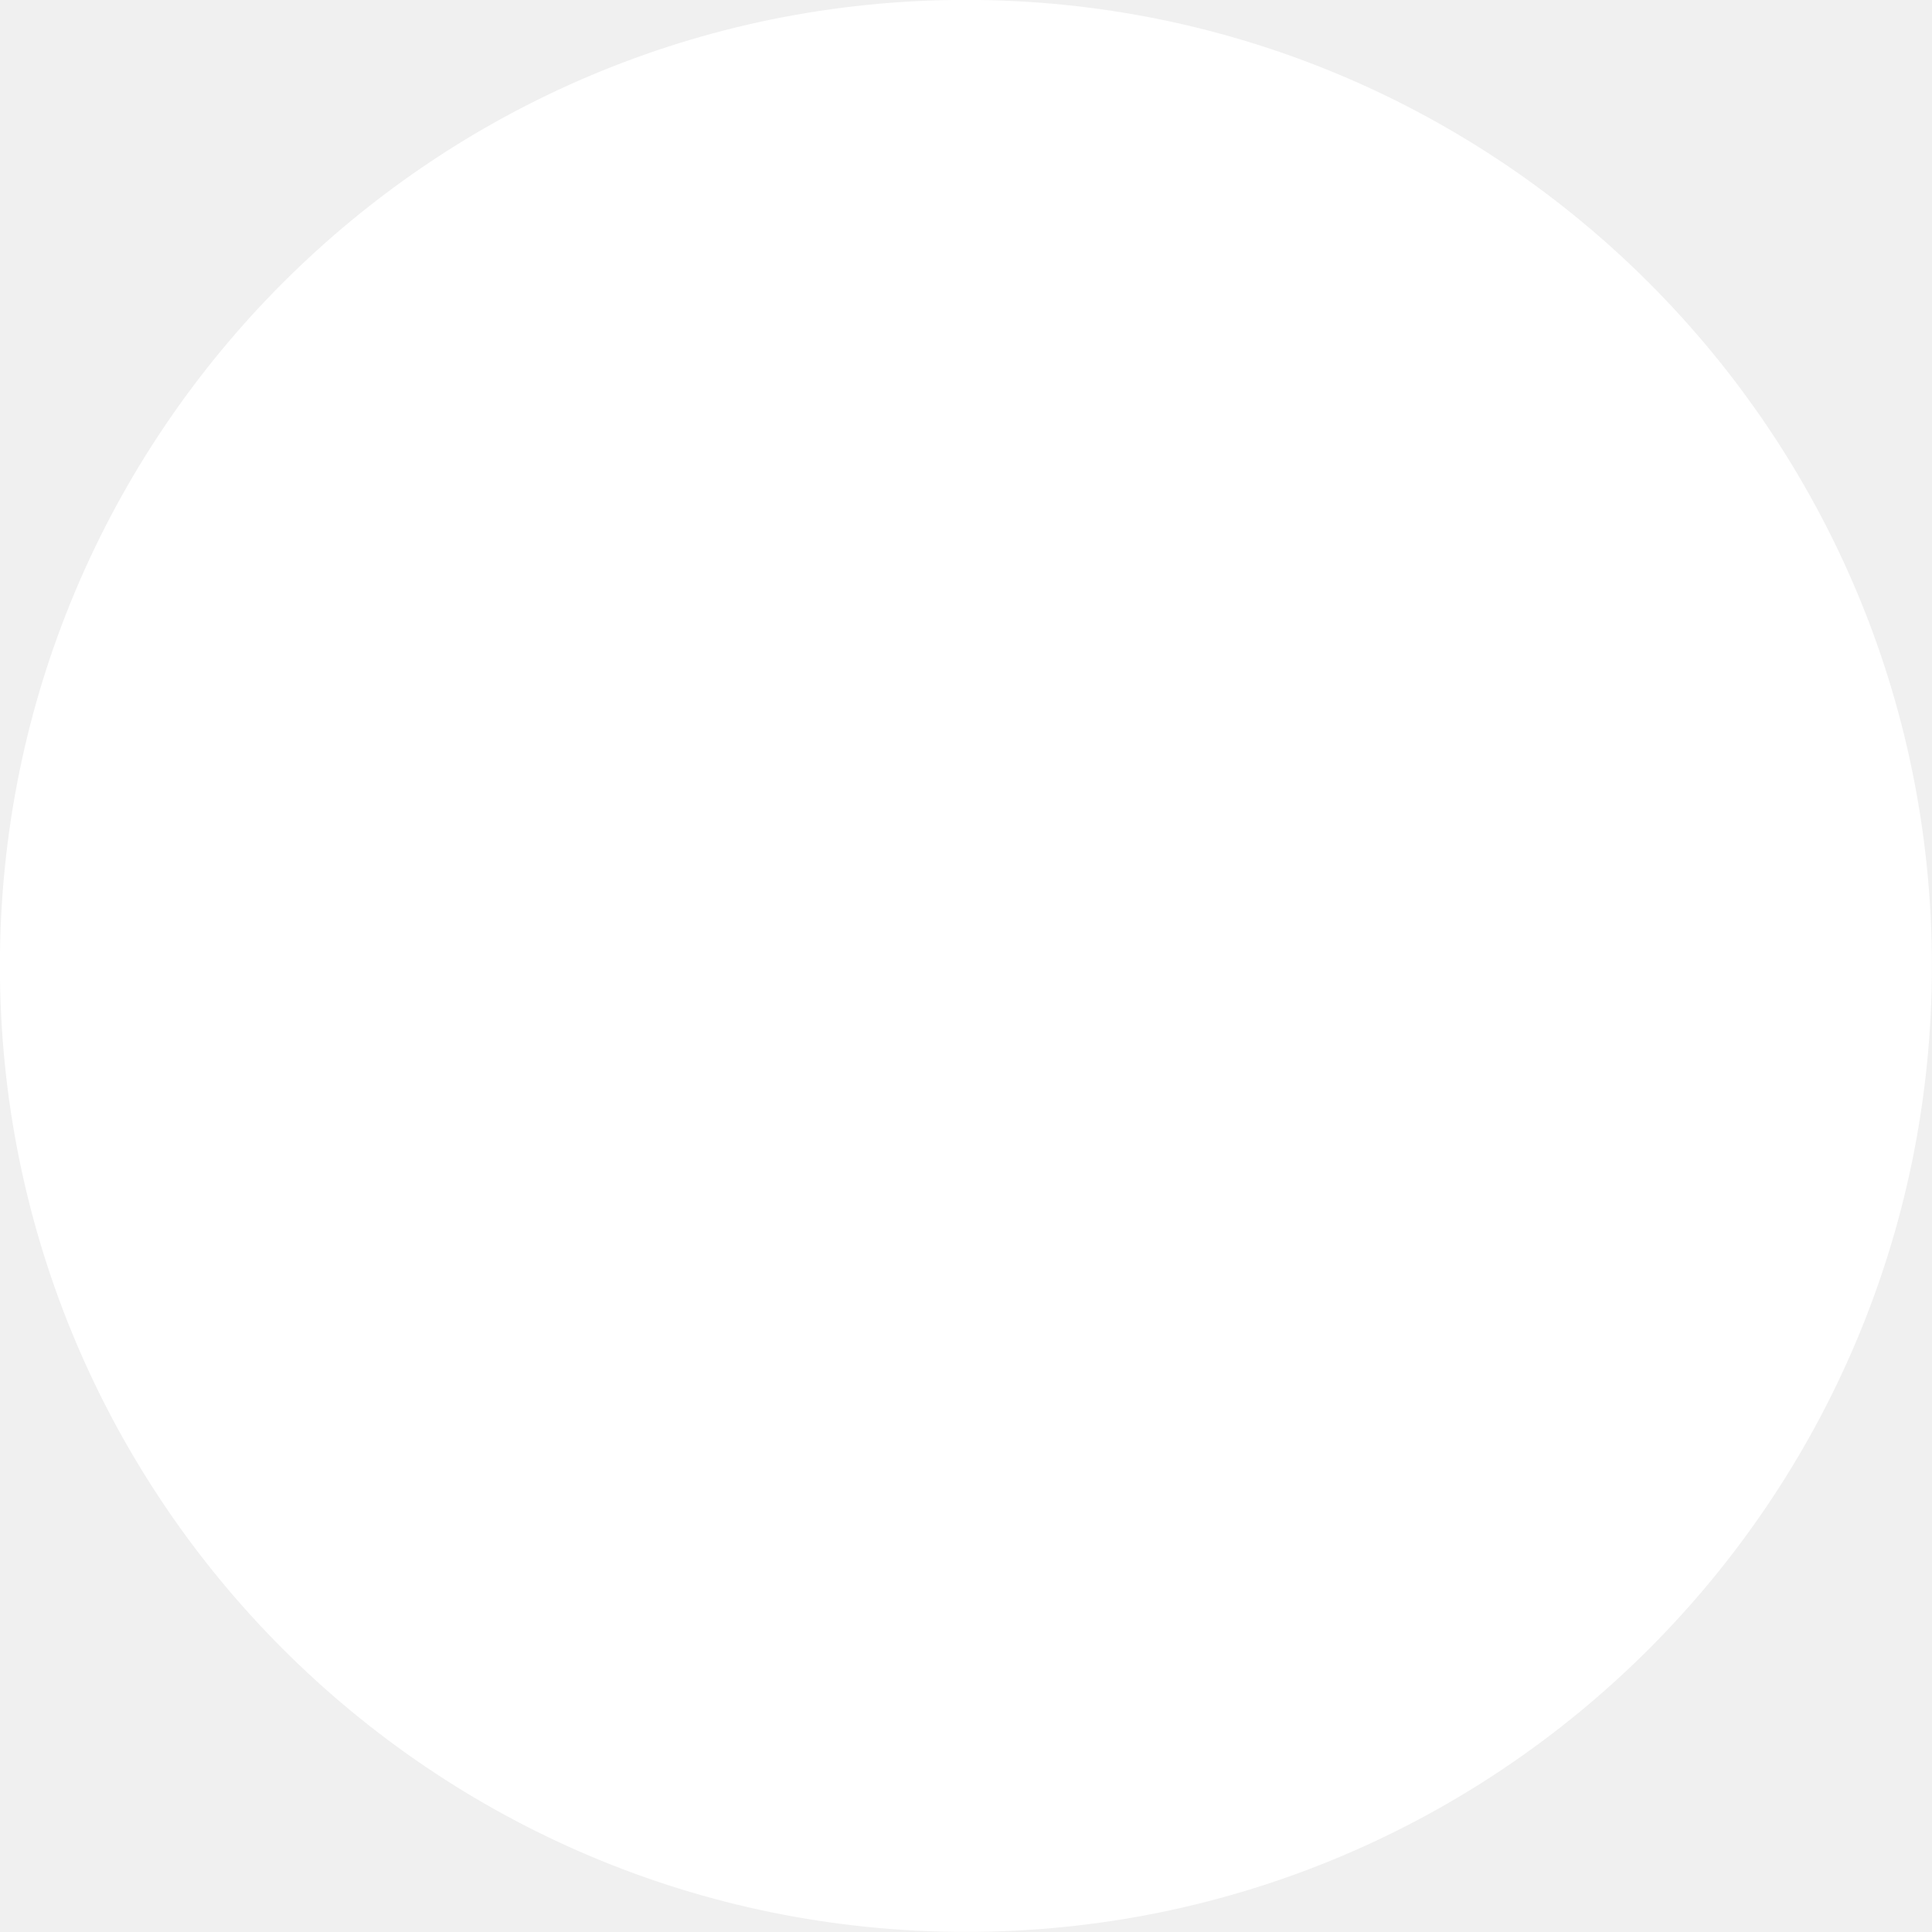
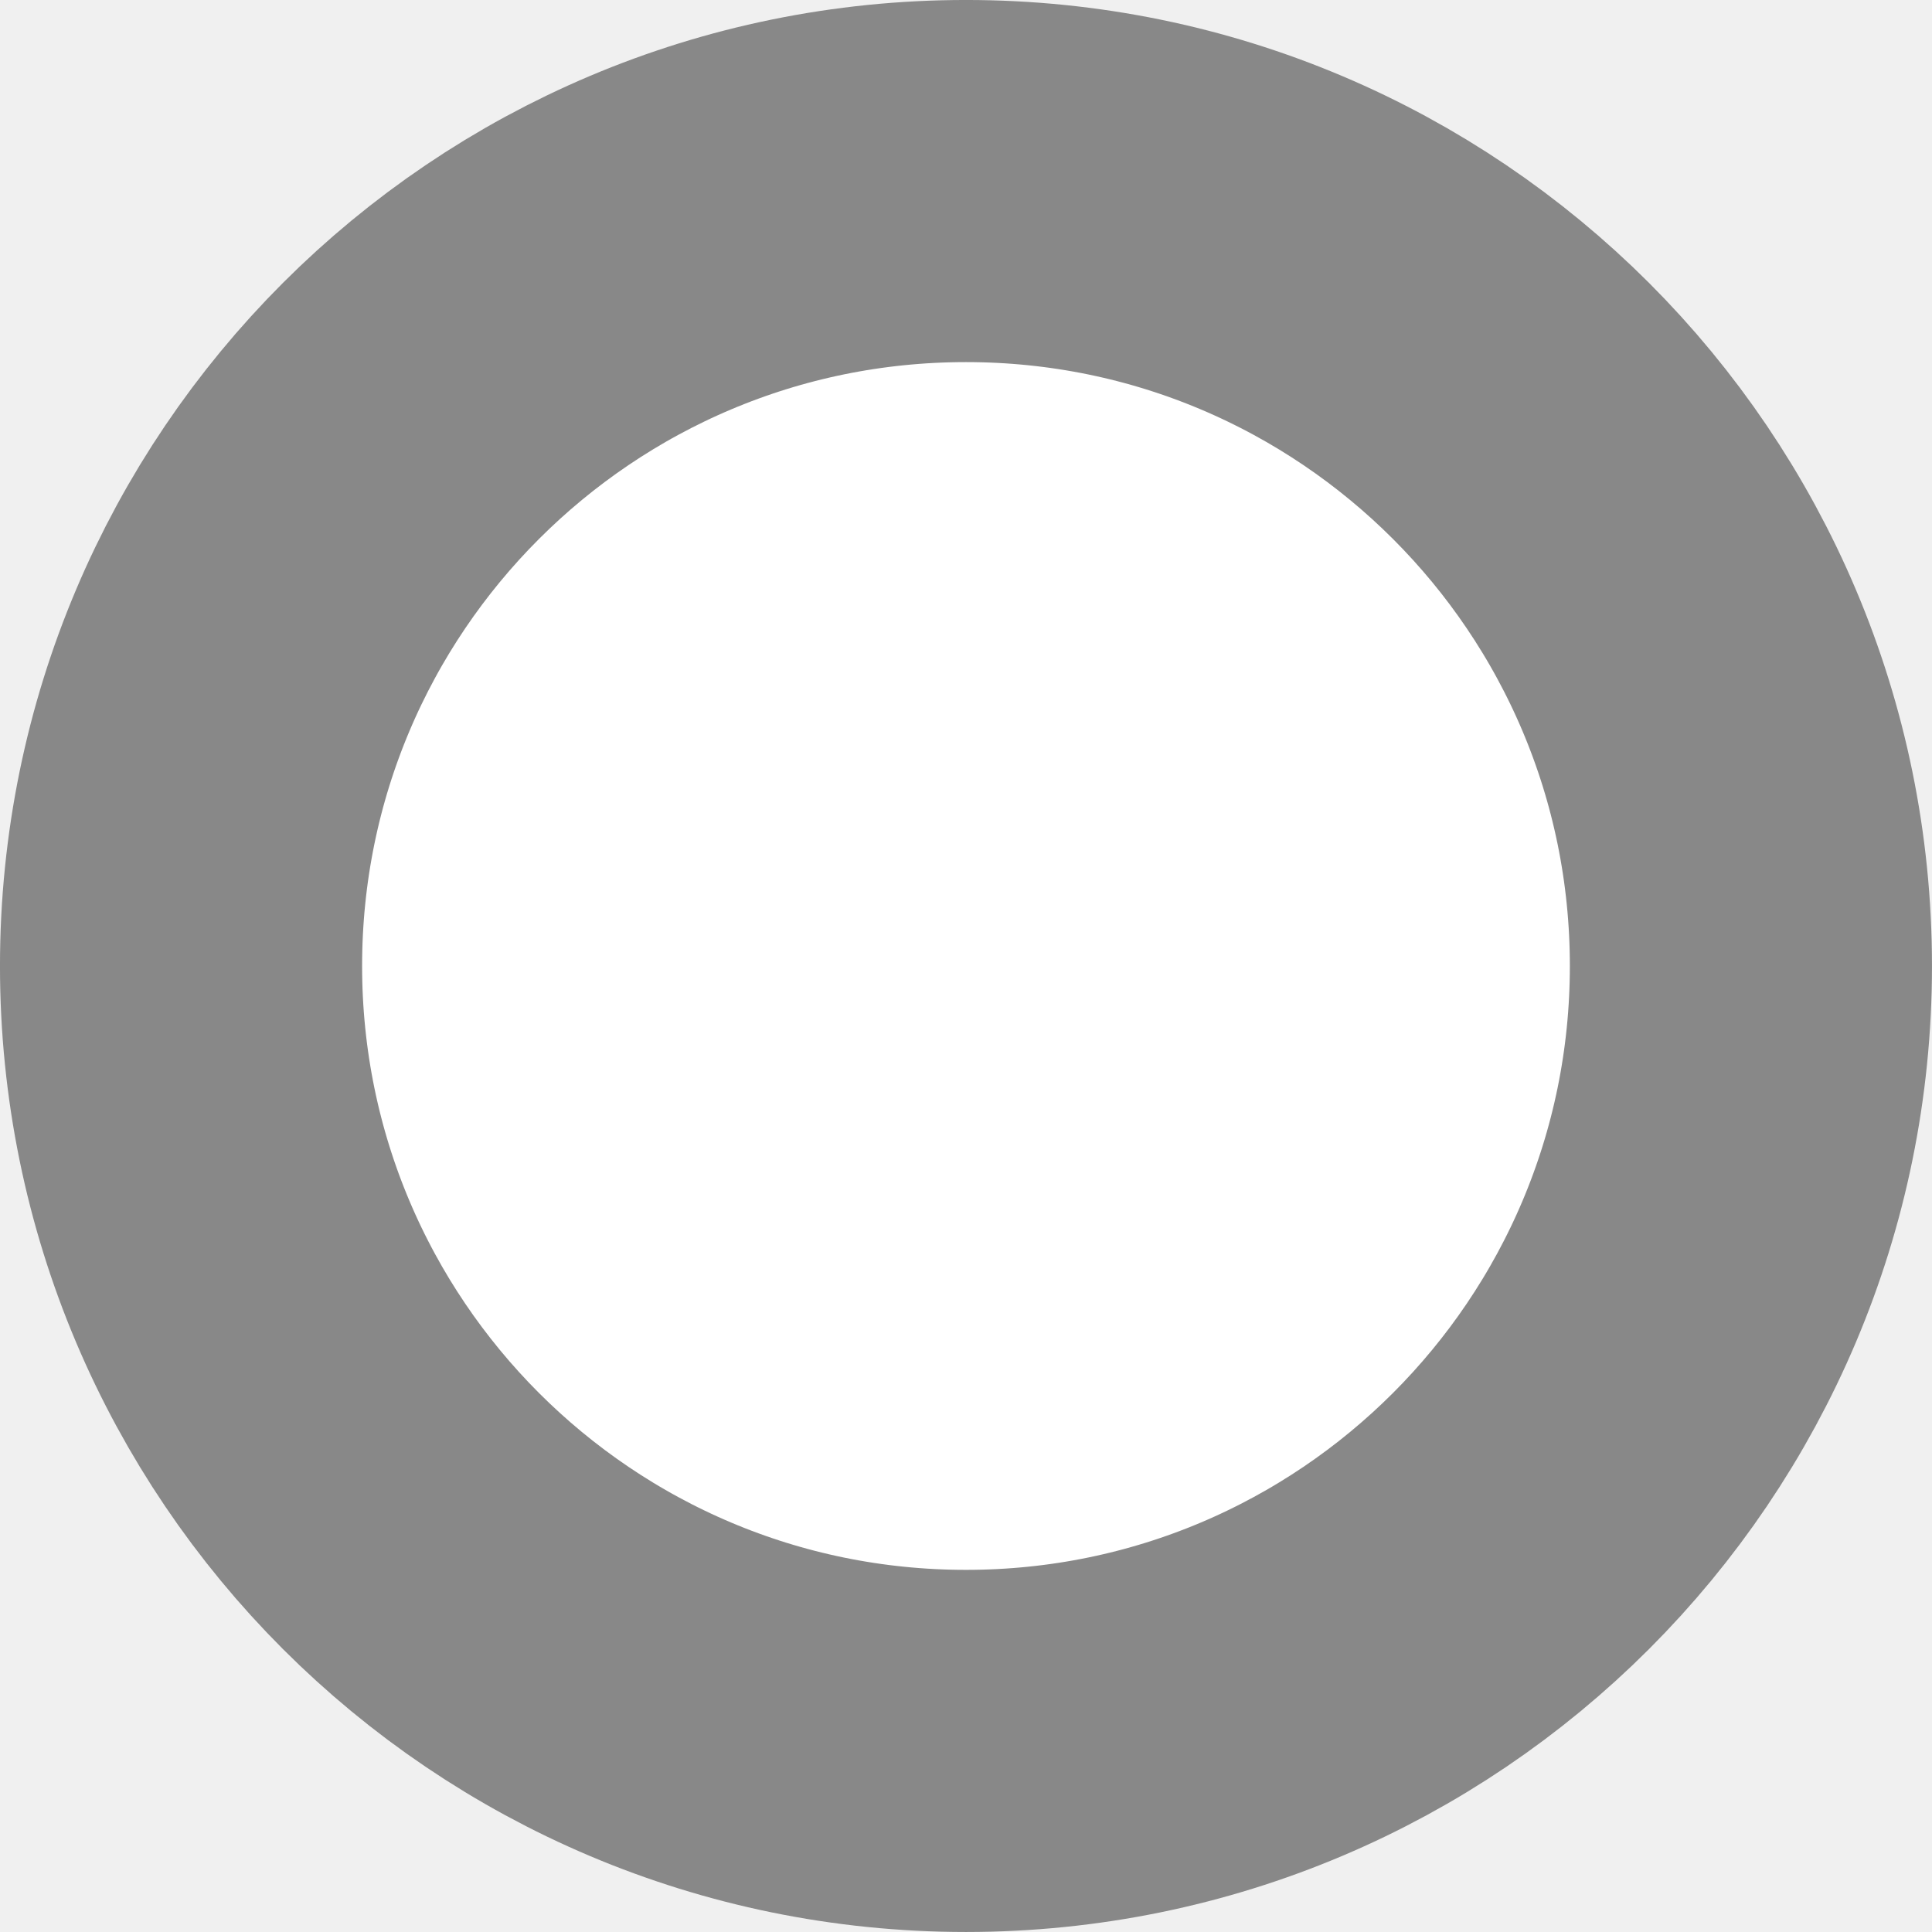
- <svg xmlns="http://www.w3.org/2000/svg" width="24" height="24" viewBox="0 0 6.35 6.35" version="1.1" id="svg5">
+ <svg xmlns="http://www.w3.org/2000/svg" width="32" height="32" viewBox="0 0 8.467 8.467" version="1.1" id="svg5">
  <defs id="defs2" />
-   <g id="layer1" transform="translate(-7.408332,-7.408333)">
-     <circle style="fill:#ffffff;fill-opacity:1;stroke:none;stroke-width:1.588;stroke-linecap:round;stroke-opacity:0.504" id="path990" cx="10.583" cy="10.583" r="3.175" />
+   <g id="layer1" transform="translate(-6.614582,-6.614582)">
+     <circle style="fill:#ffffff;fill-opacity:1;stroke:#888888;stroke-width:1.587;stroke-linecap:round;stroke-miterlimit:4;stroke-dasharray:none;stroke-opacity:1" id="path990" cx="10.848" cy="10.848" r="3.44" />
  </g>
</svg>
